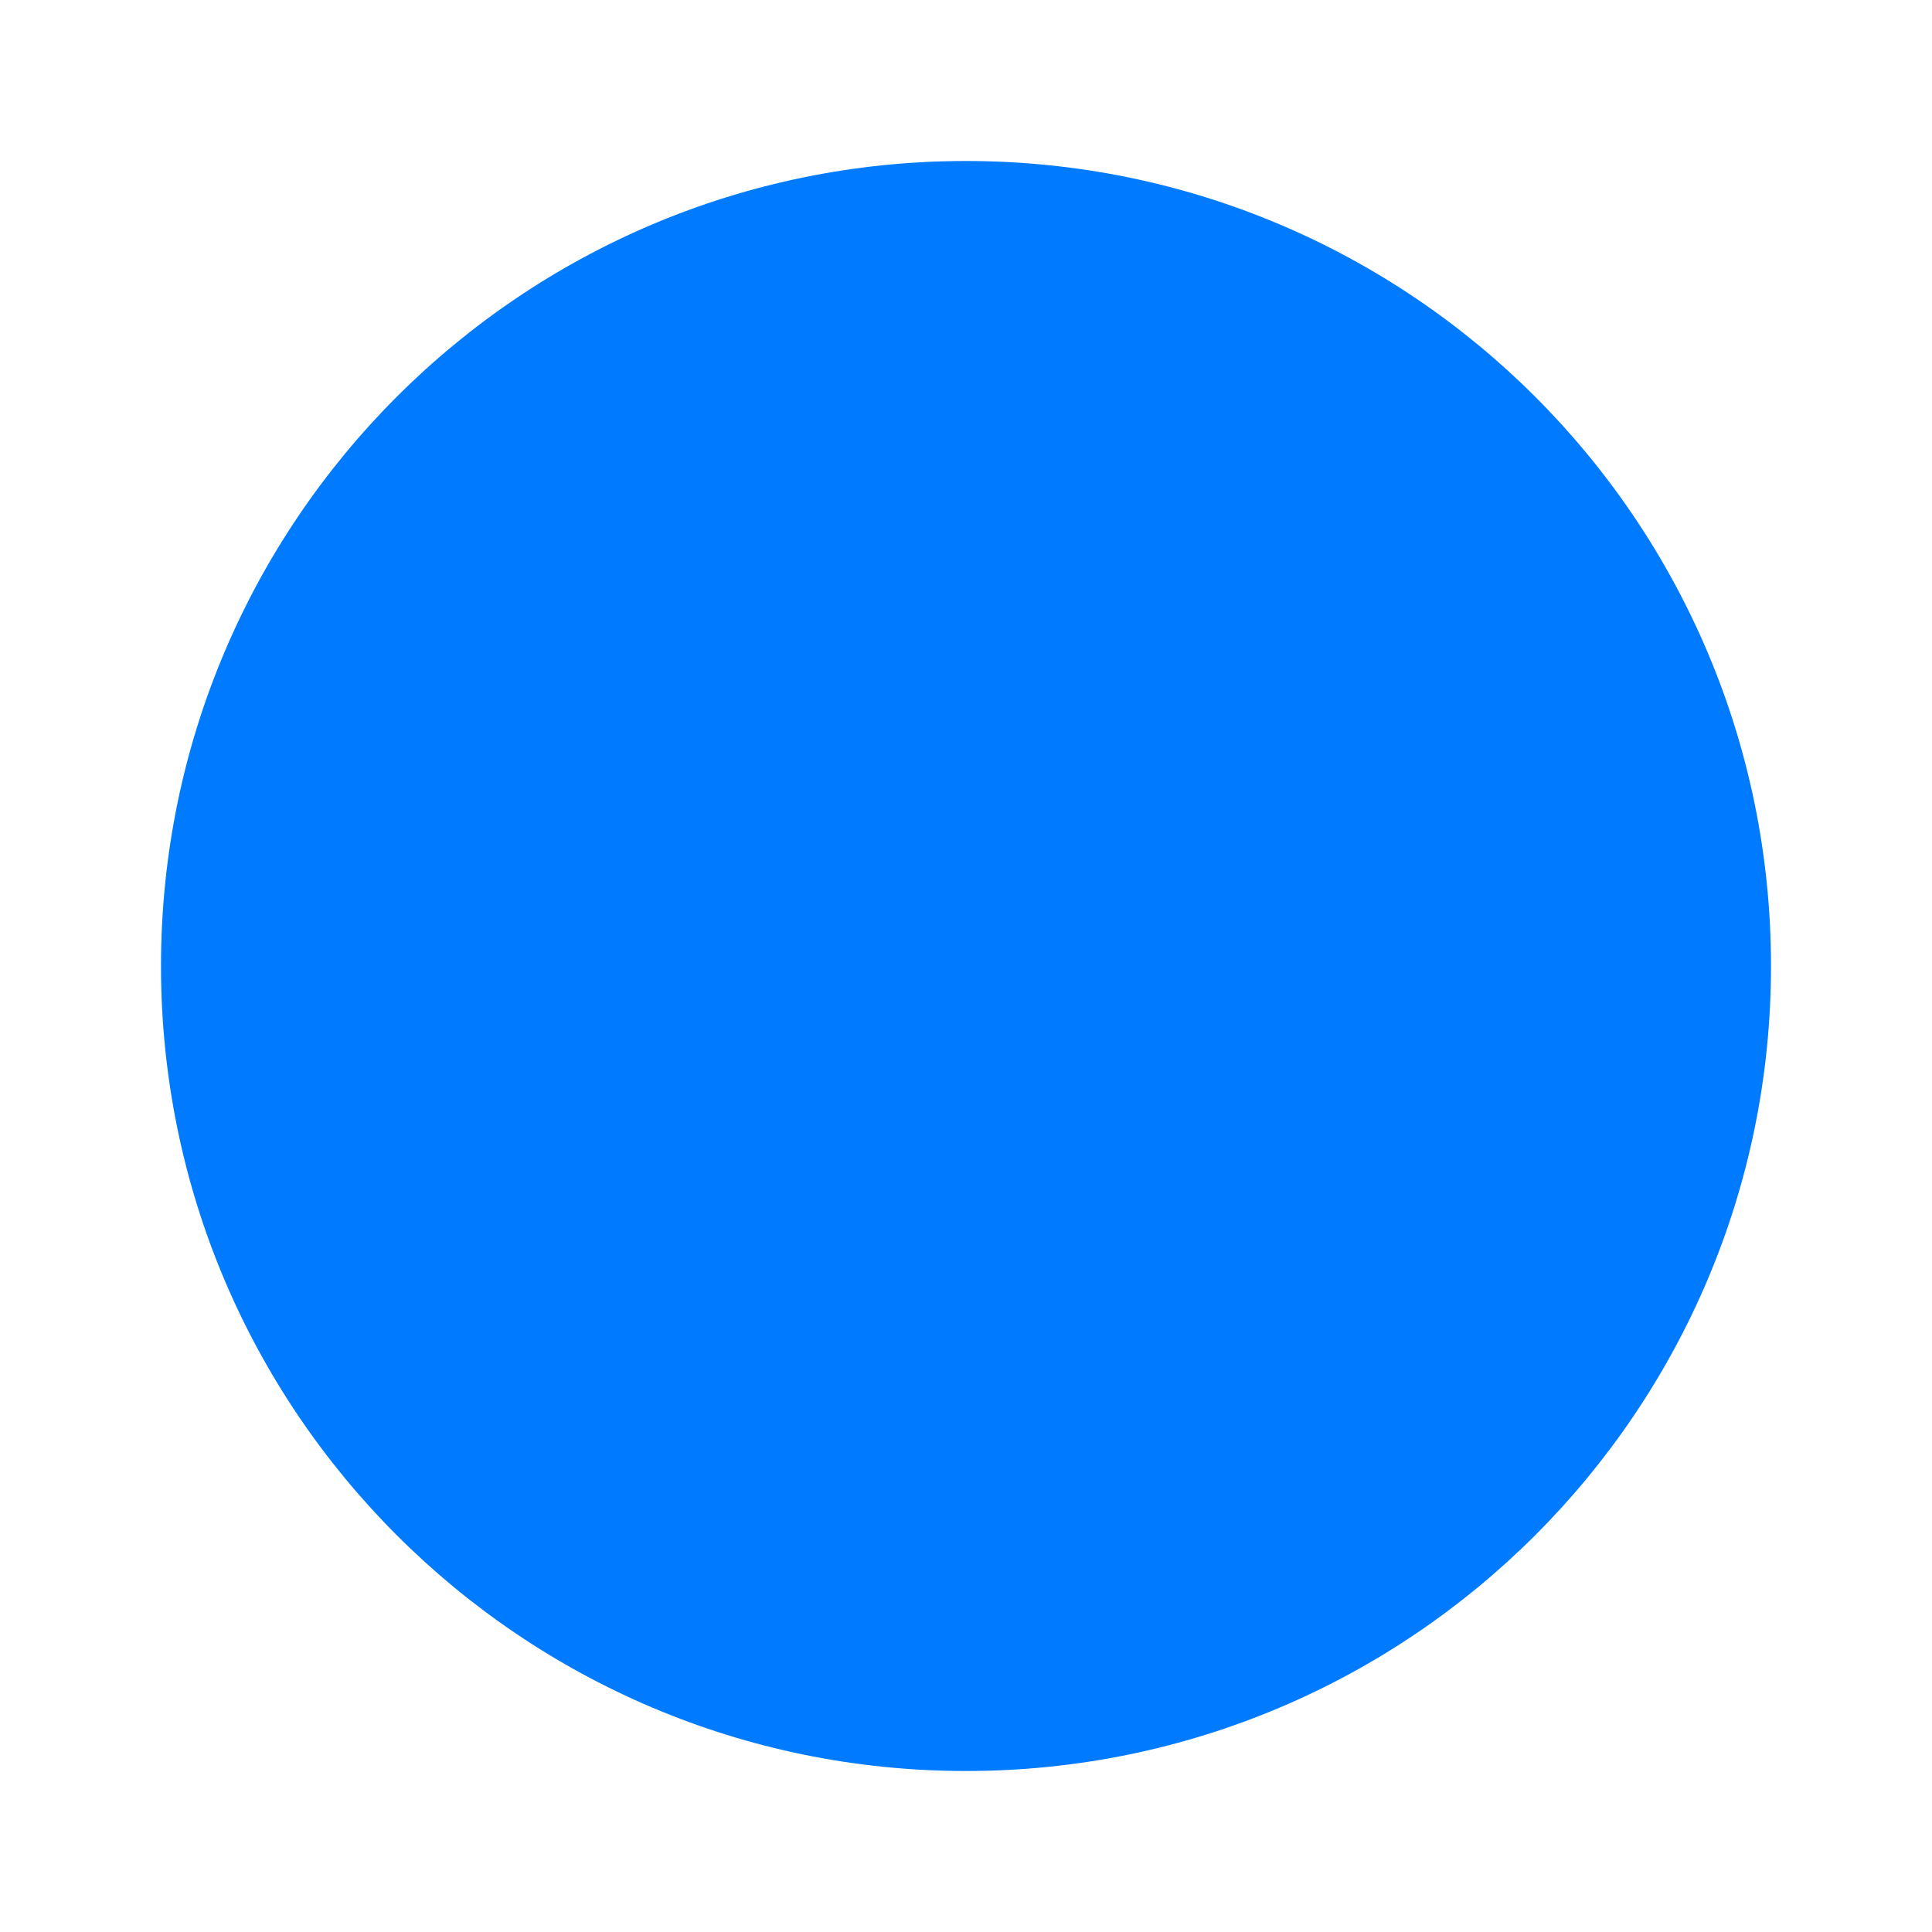
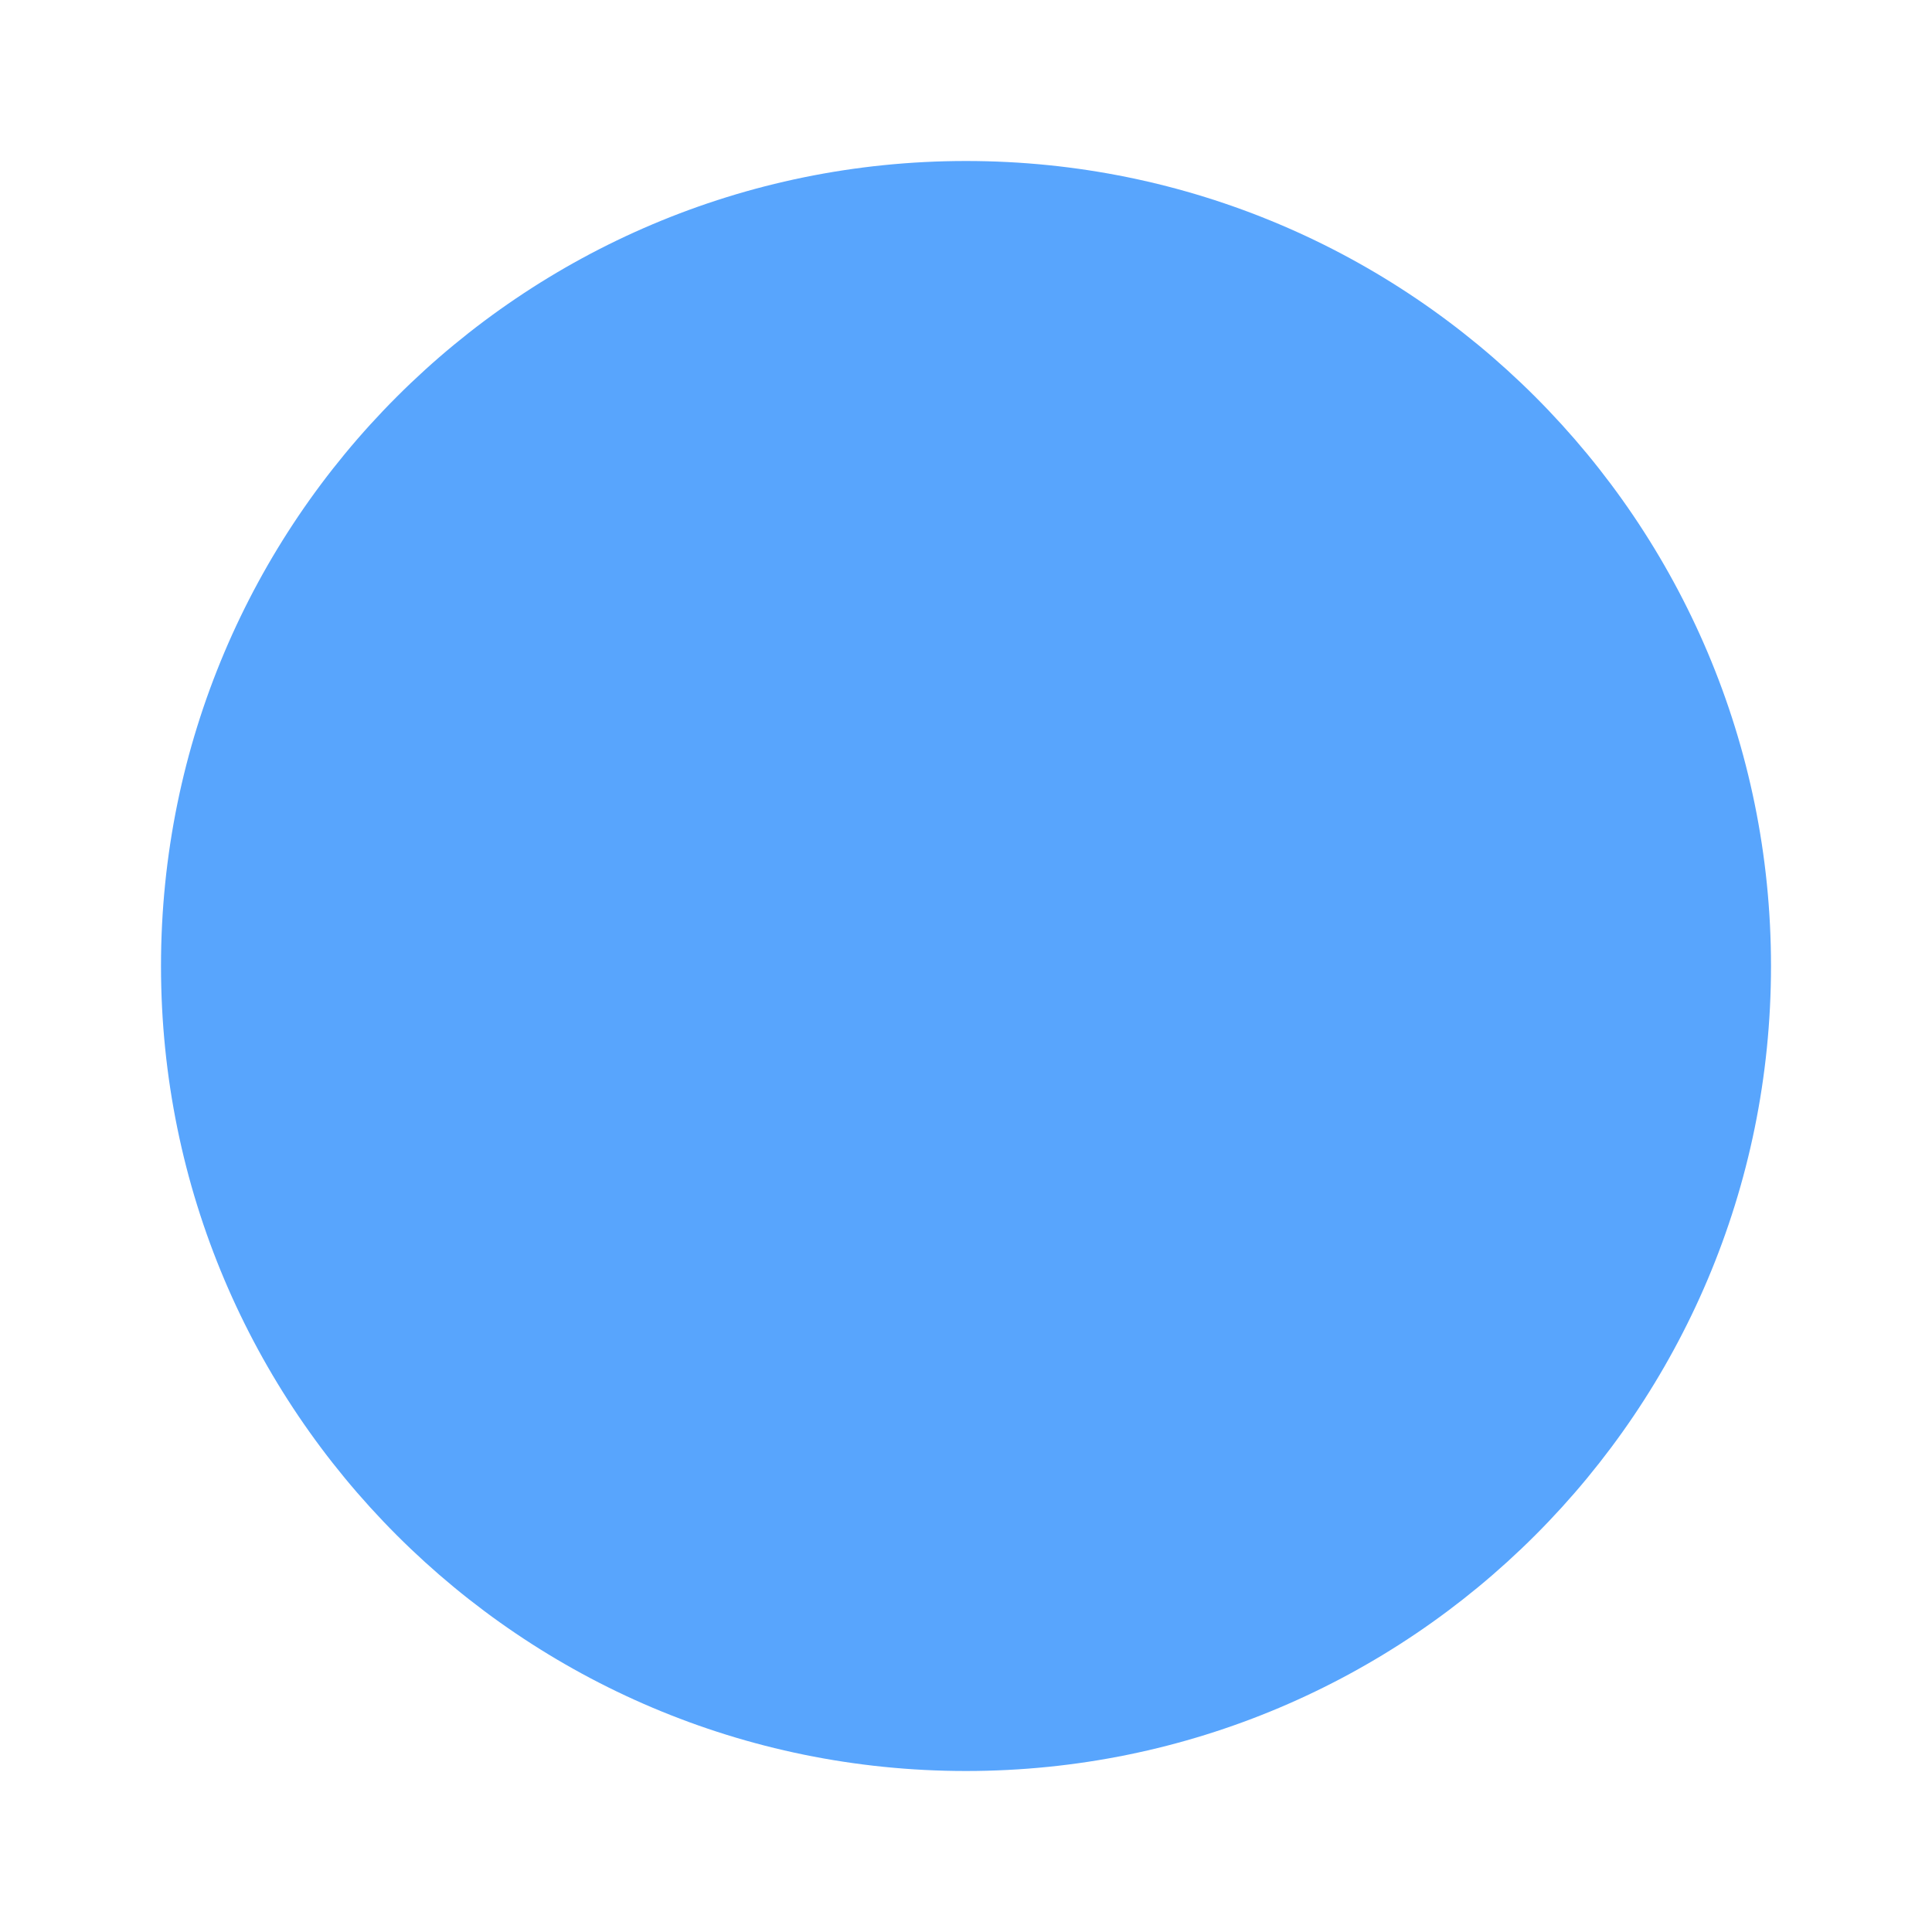
- <svg xmlns="http://www.w3.org/2000/svg" viewBox="0 0 24 24" width="18" height="18" fill="rgba(0,122,255,1)">
+ <svg xmlns="http://www.w3.org/2000/svg" viewBox="0 0 24 24" width="18" height="18" fill="rgb(88, 165, 253)">
  <path fill="none" d="M0 0h24v24H0z" />
  <path d="M12 22C17.523 22 22 17.523 22 12C22 6.477 17.523 2 12 2C6.477 2 2 6.477 2 12C2 17.523 6.477 22 12 22Z" />
</svg>
